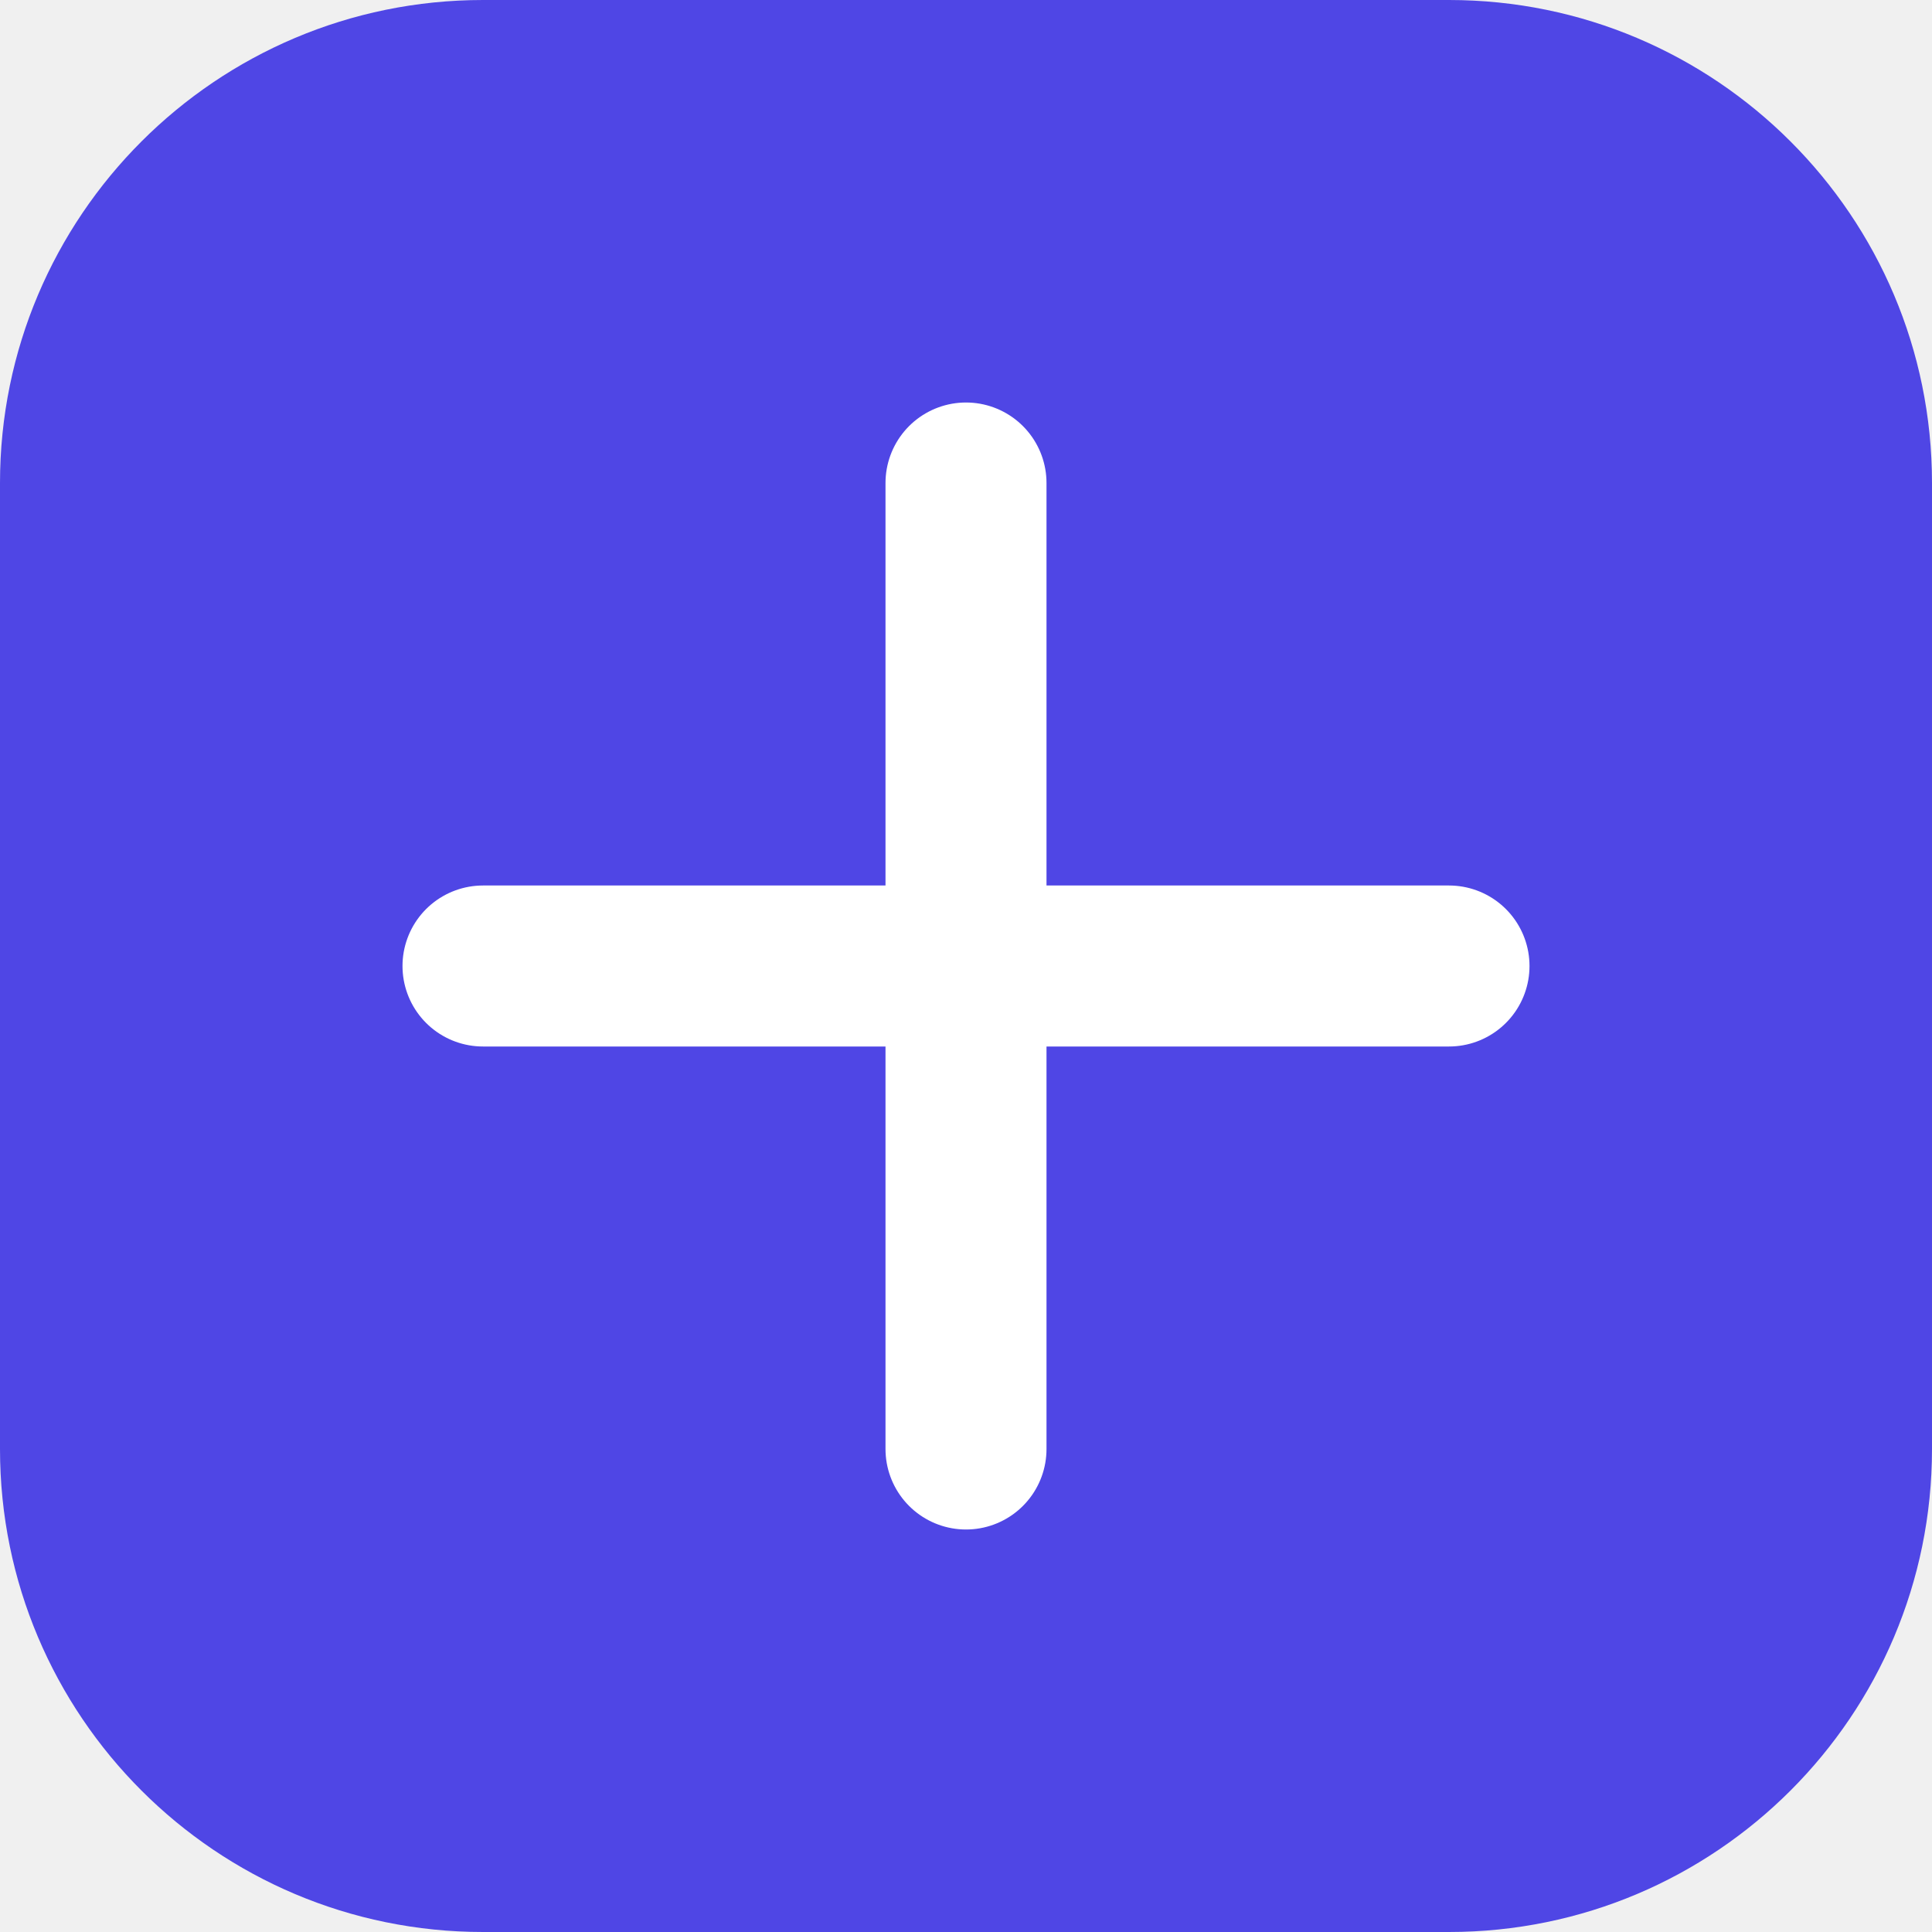
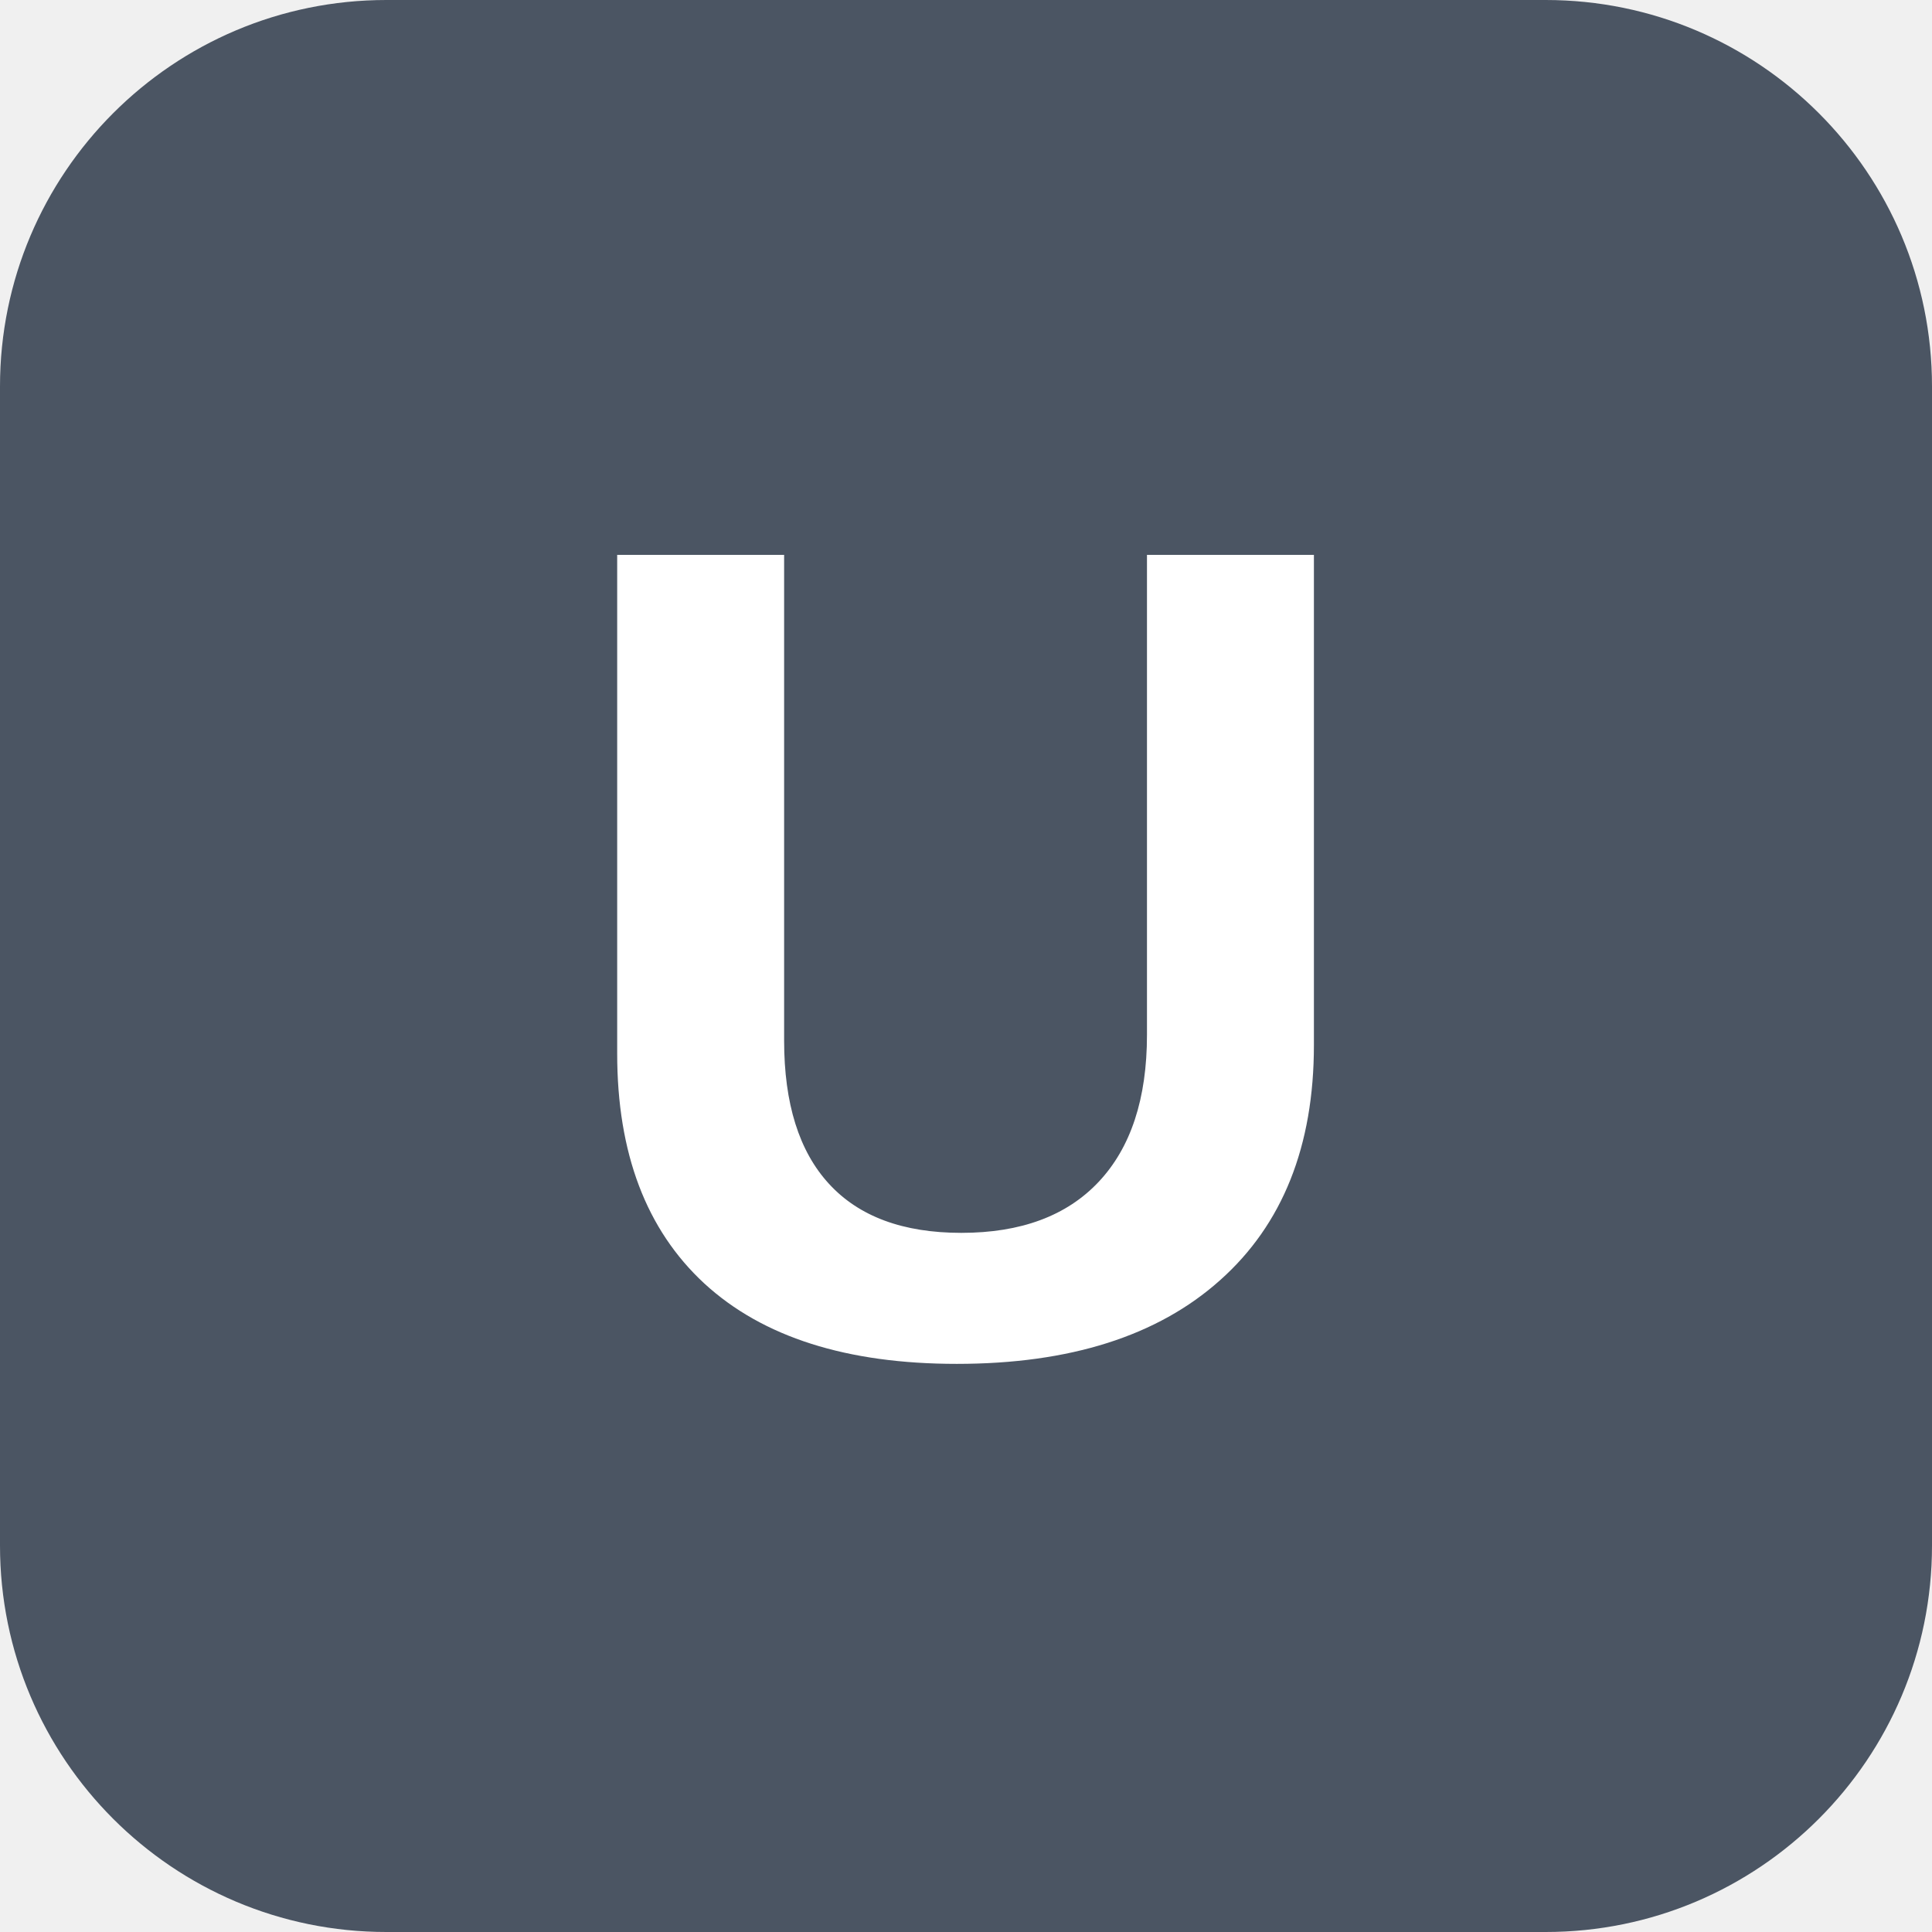
- <svg xmlns="http://www.w3.org/2000/svg" width="24" height="24" viewBox="0 0 24 24" fill="none">
-   <rect width="24" height="24" rx="6" fill="#4F46E5" />
-   <path d="M6 12h12M12 6v12" stroke="white" stroke-width="2" stroke-linecap="round" />
+ <svg xmlns="http://www.w3.org/2000/svg" viewBox="0 0 100 100">
+   <rect width="100" height="100" rx="20" fill="#4b5563" />
+   <text x="50" y="70" font-family="Arial" font-size="60" font-weight="bold" fill="white" text-anchor="middle">U</text>
</svg>
